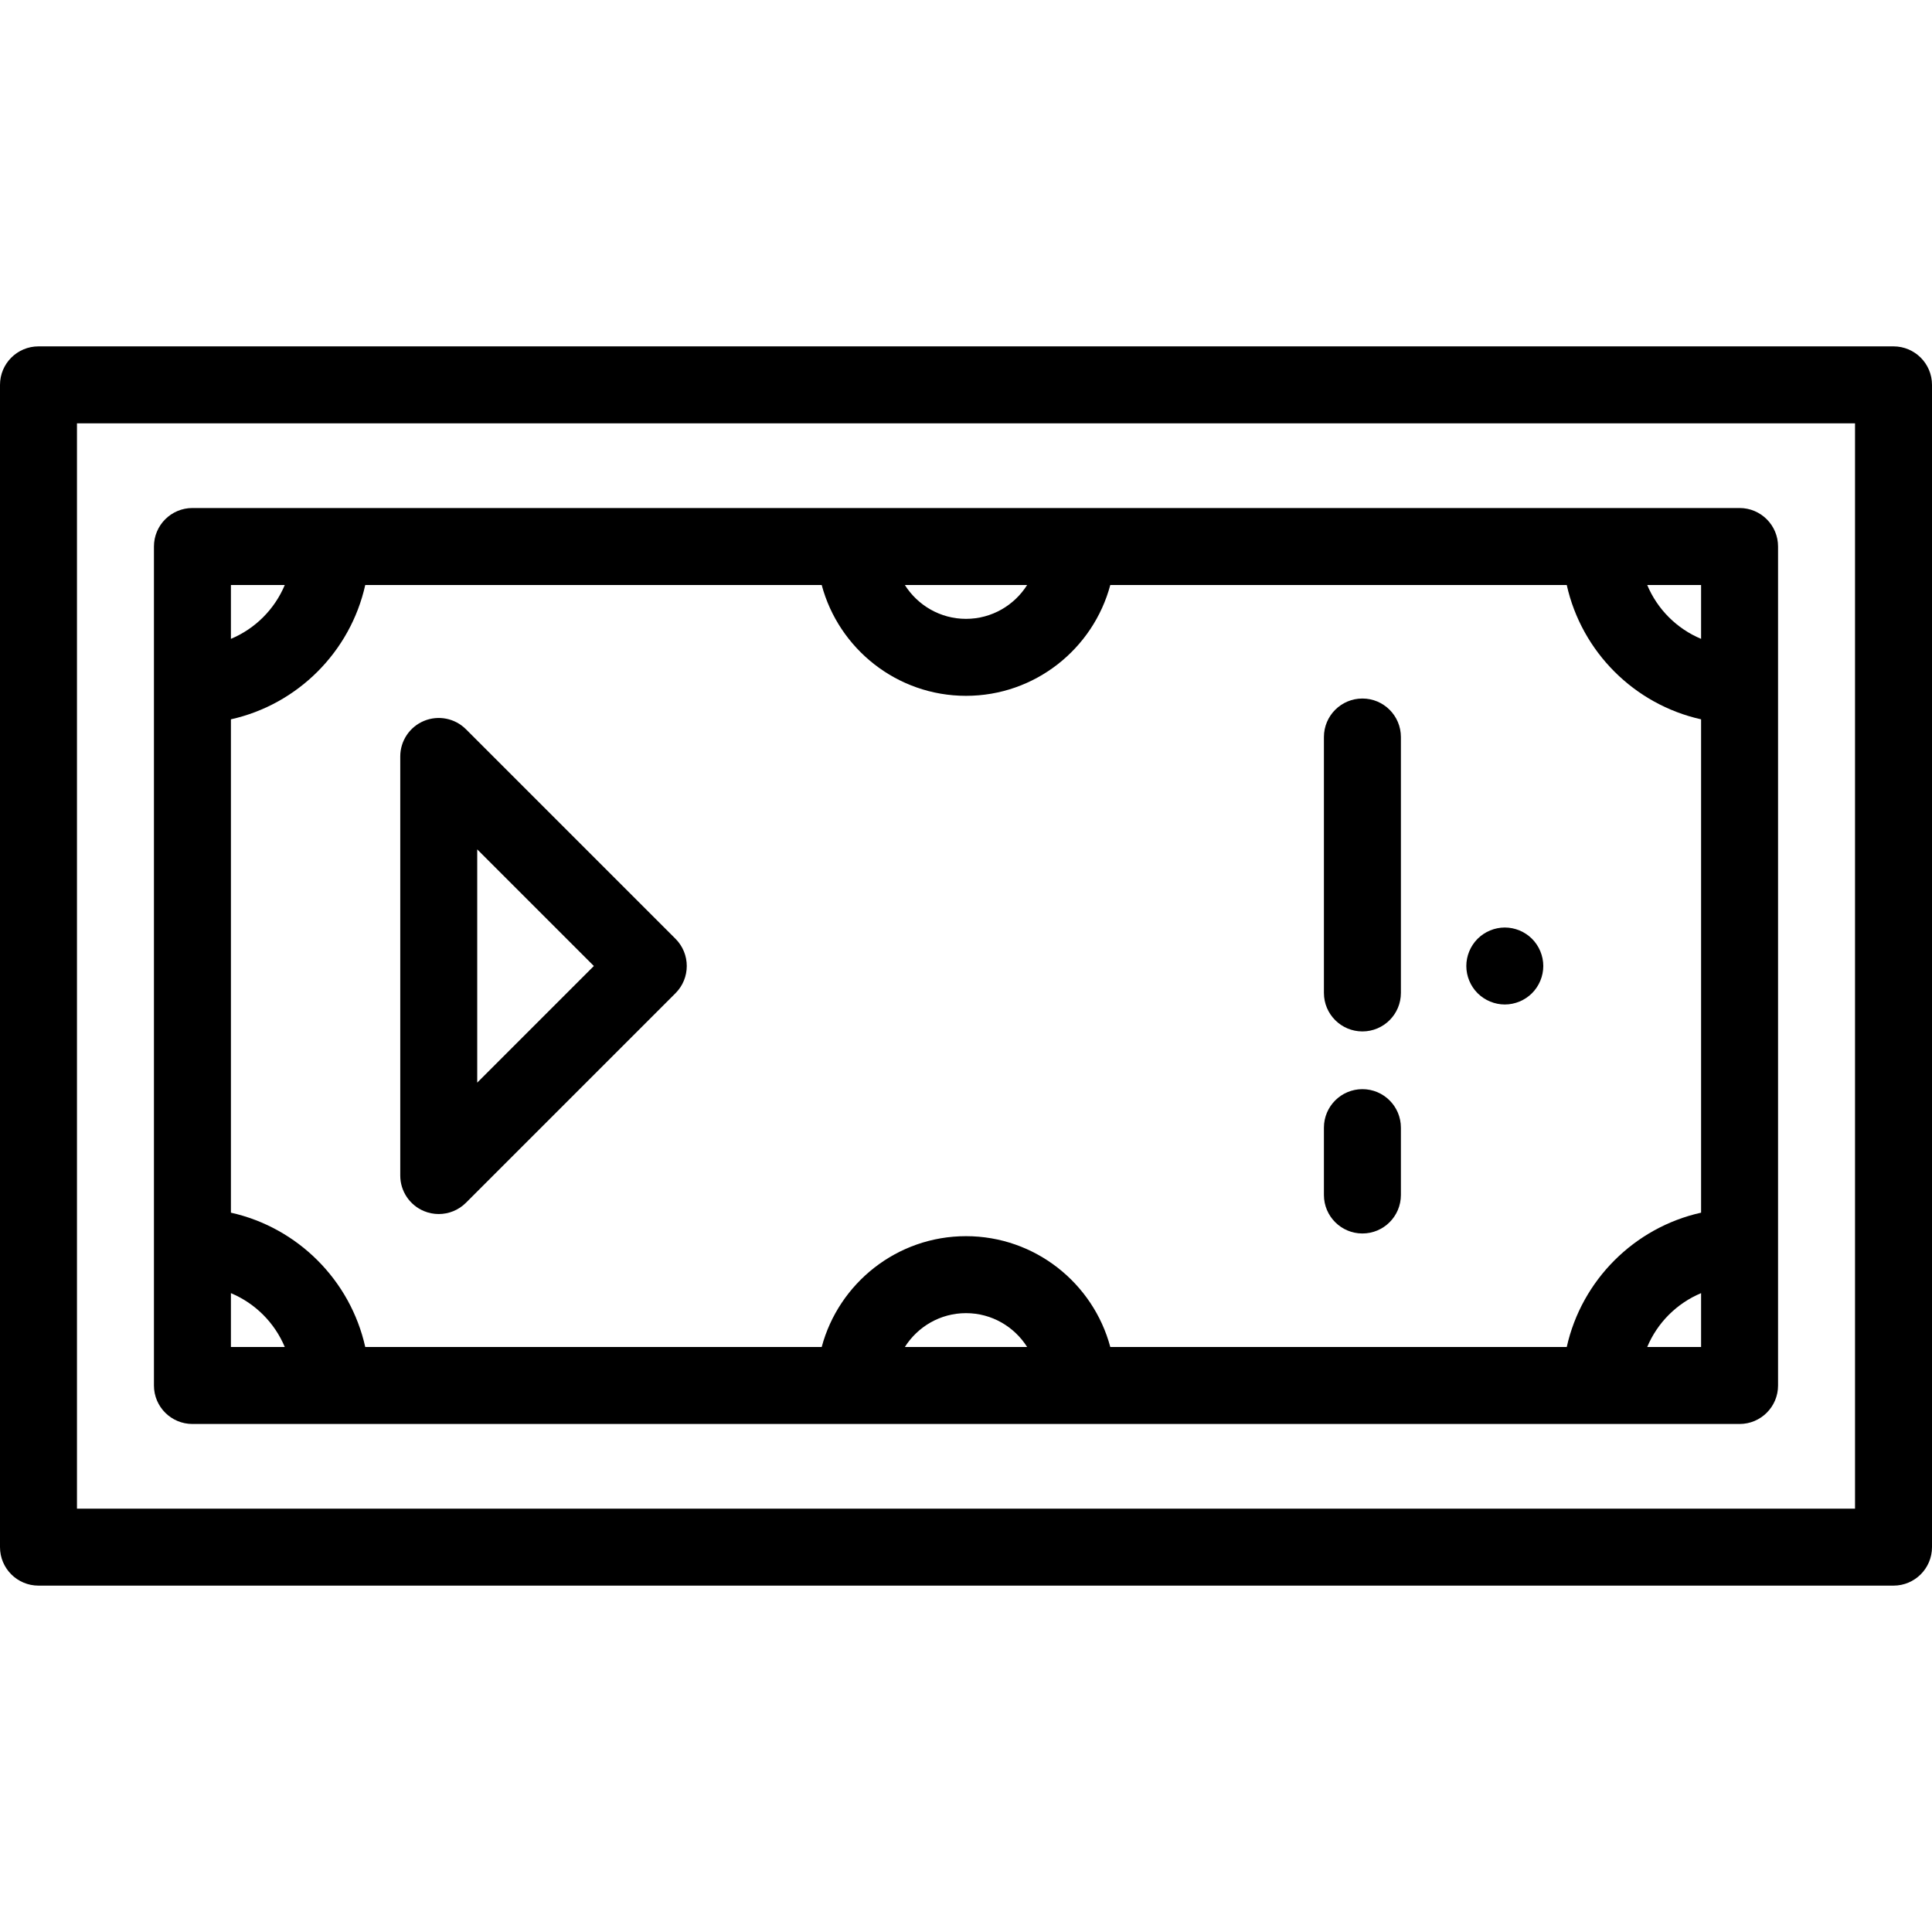
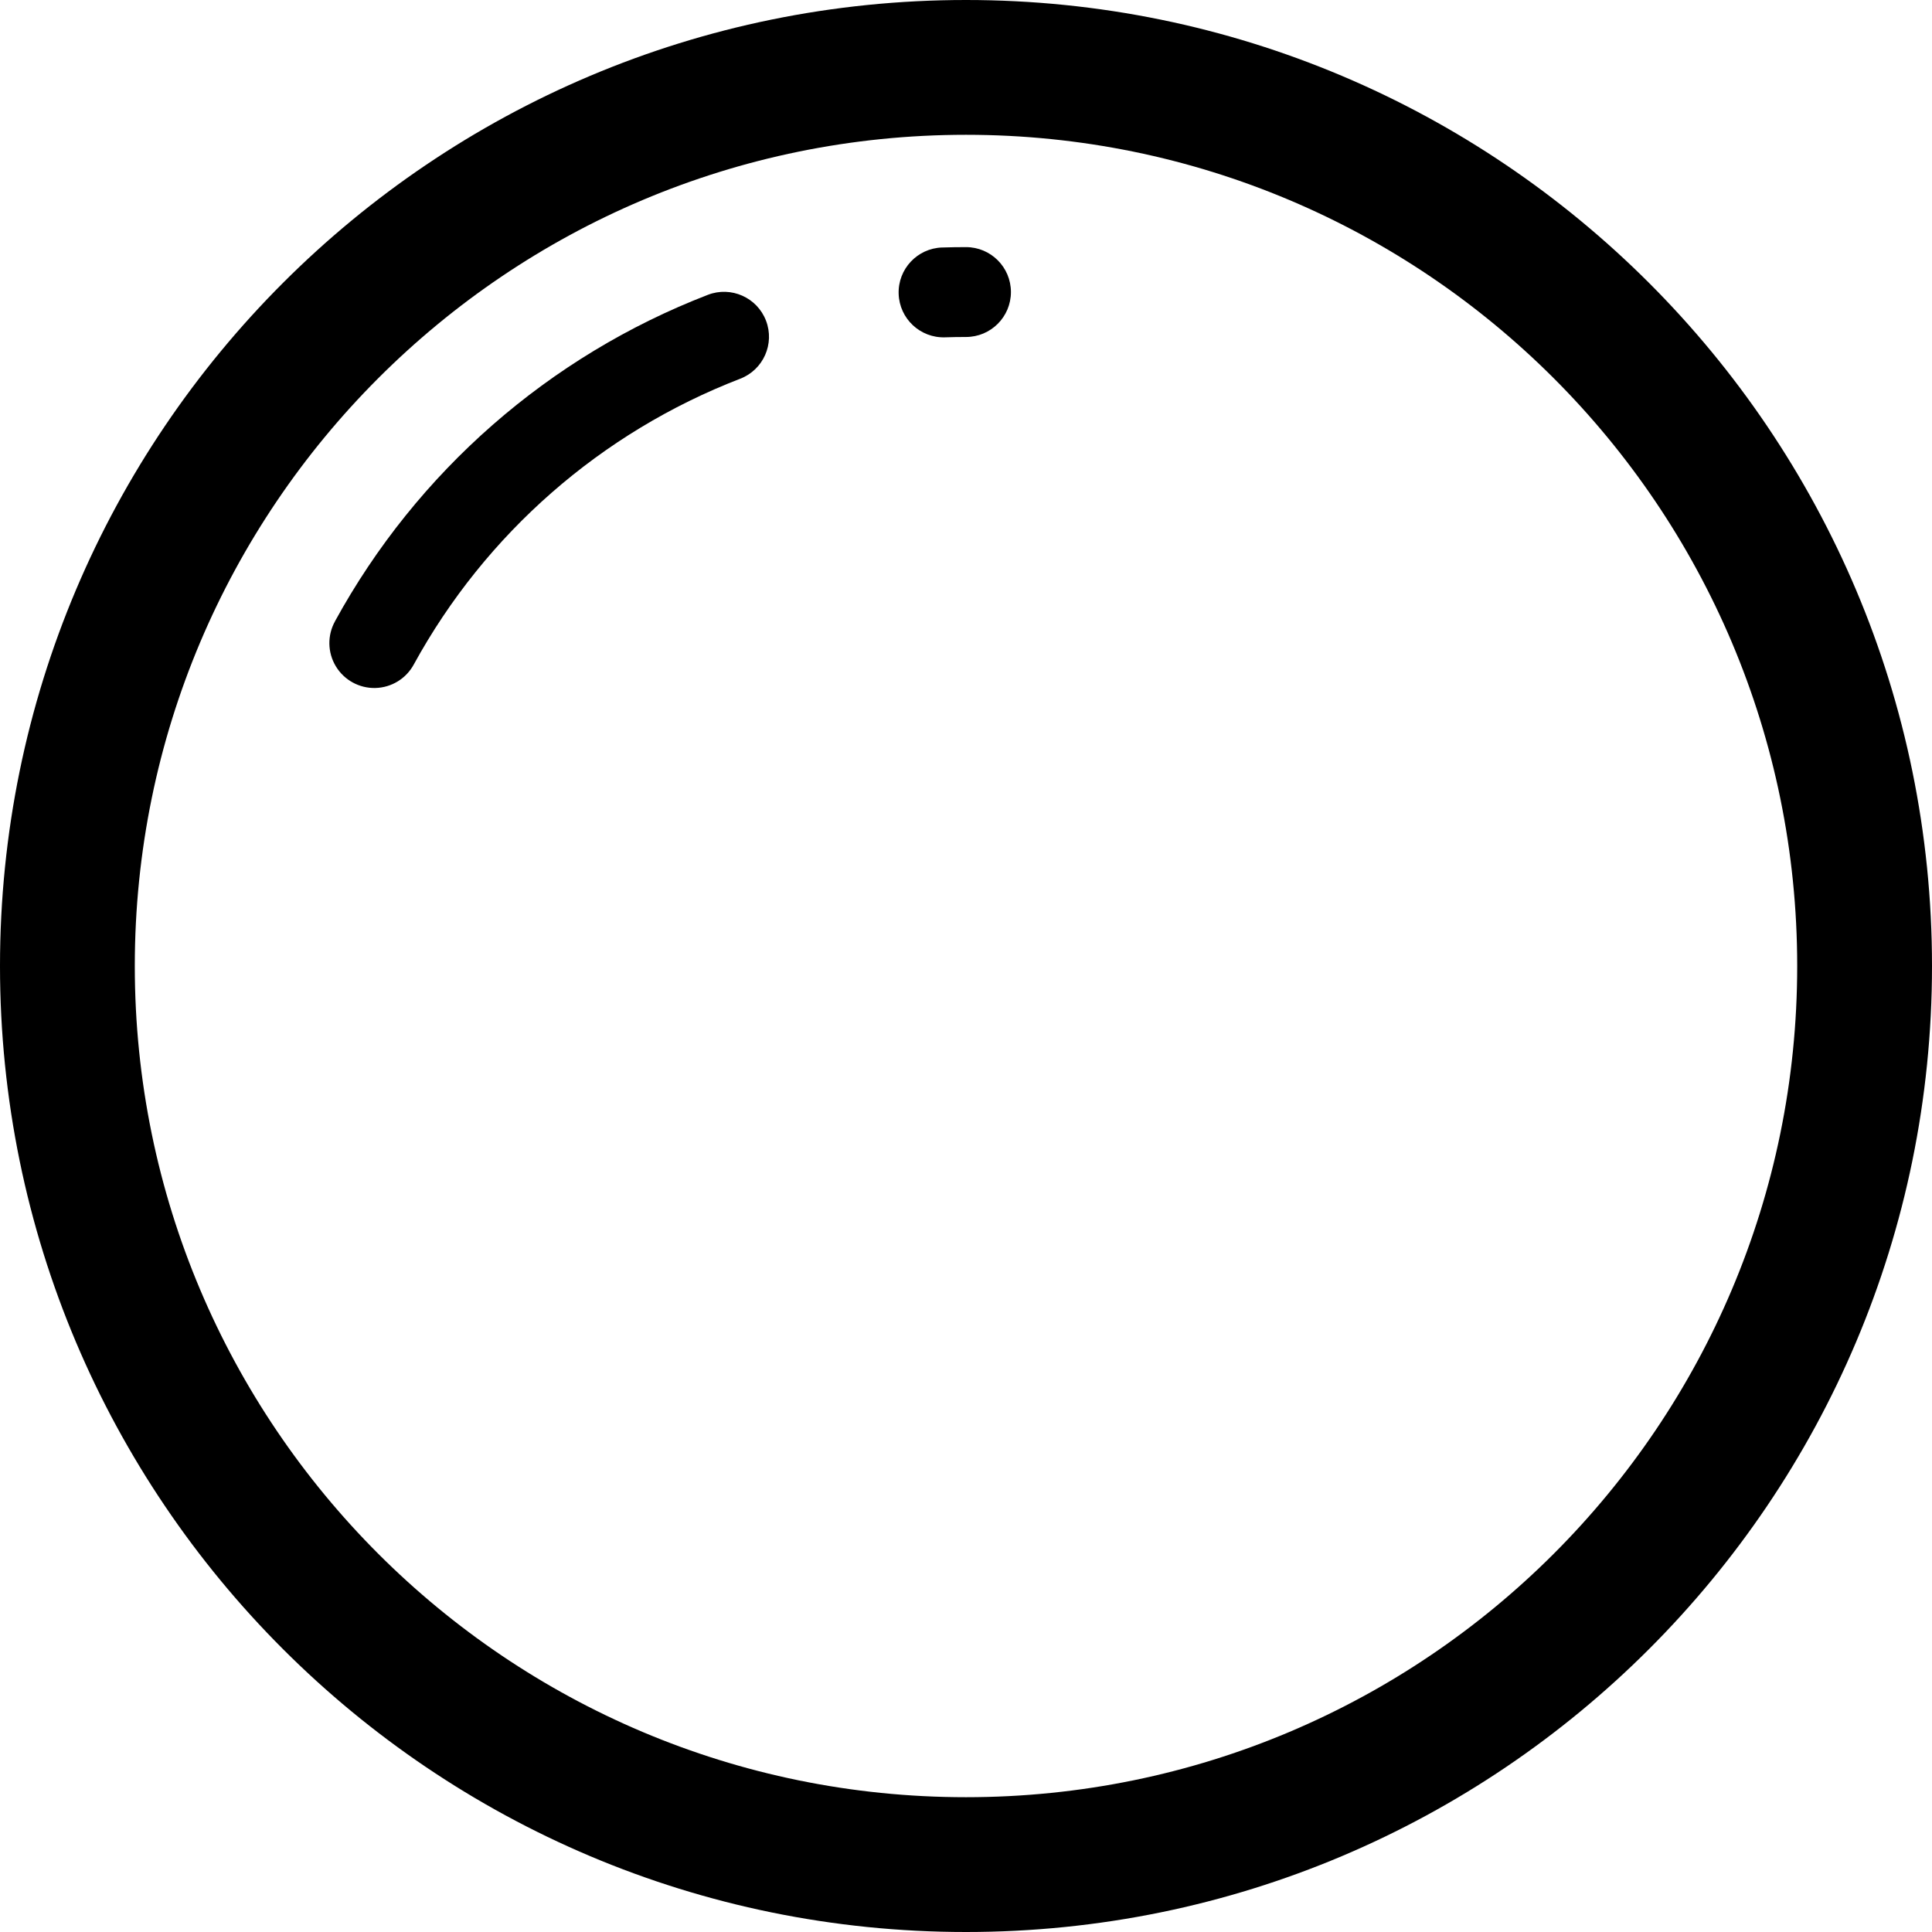
- <svg xmlns="http://www.w3.org/2000/svg" version="1.1" id="Layer_1" x="0px" y="0px" viewBox="0 0 502 502" style="enable-background:new 0 0 502 502;" xml:space="preserve">
-   <g>
-     <g>
-       <g>
-         <path d="M492,90H10c-5.523,0-10,4.478-10,10v302c0,5.522,4.477,10,10,10h482c5.522,0,10-4.478,10-10V100     C502,94.478,497.522,90,492,90z M482,392H20V110h462V392z" />
-         <path d="M50,370h36h136.2h57.6H416h36c5.522,0,10-4.478,10-10v-36V178v-36c0-5.522-4.478-10-10-10h-36H279.8h-57.6H86H50     c-5.523,0-10,4.478-10,10v36v146v36C40,365.522,44.477,370,50,370z M235.109,350c3.333-5.277,9.202-8.8,15.891-8.8     s12.558,3.523,15.891,8.8H235.109z M442,350h-13.997c2.638-6.307,7.691-11.36,13.997-13.997V350z M442,152v13.997     c-6.307-2.638-11.36-7.691-13.997-13.997H442z M266.891,152c-3.333,5.277-9.202,8.8-15.891,8.8s-12.558-3.523-15.891-8.8H266.891     z M60,152h13.997c-2.638,6.307-7.691,11.359-13.997,13.997V152z M60,186.905c17.351-3.861,31.043-17.554,34.905-34.905h118.601     c4.422,16.563,19.556,28.8,37.494,28.8c17.937,0,33.071-12.236,37.493-28.8h118.602c3.861,17.351,17.555,31.044,34.905,34.905     v128.189c-17.351,3.861-31.044,17.555-34.905,34.905H288.493c-4.422-16.563-19.556-28.8-37.493-28.8     c-17.938,0-33.072,12.236-37.494,28.8H94.905c-3.862-17.35-17.554-31.043-34.905-34.904V186.905z M60,336.003     c6.307,2.638,11.36,7.691,13.997,13.997H60V336.003z" />
-         <path d="M110.173,314.687c1.237,0.512,2.536,0.761,3.824,0.761c2.603,0,5.161-1.016,7.074-2.929l54.447-54.447     c3.905-3.905,3.905-10.237,0-14.143l-54.447-54.447c-2.86-2.859-7.162-3.715-10.898-2.168c-3.737,1.548-6.173,5.194-6.173,9.239     v108.895C104,309.492,106.437,313.139,110.173,314.687z M124,220.695L154.305,251L124,281.305V220.695z" />
-         <path d="M354,320.5c5.522,0,10-4.478,10-10V293c0-5.522-4.478-10-10-10c-5.522,0-10,4.478-10,10v17.5     C344,316.022,348.478,320.5,354,320.5z" />
-         <path d="M354,268c5.522,0,10-4.478,10-10v-66.5c0-5.522-4.478-10-10-10c-5.522,0-10,4.478-10,10V258     C344,263.522,348.478,268,354,268z" />
-         <path d="M391,261c2.63,0,5.21-1.07,7.069-2.931C399.93,256.21,401,253.63,401,251s-1.07-5.21-2.931-7.07     C396.21,242.07,393.63,241,391,241s-5.21,1.069-7.07,2.93c-1.86,1.861-2.93,4.44-2.93,7.07s1.069,5.21,2.93,7.069     C385.79,259.93,388.37,261,391,261z" />
-       </g>
-     </g>
+ <svg xmlns="http://www.w3.org/2000/svg" viewBox="0 0 100 100" id="snooker-icon">
+   <g fill-rule="evenodd">
+     <path d="M100 50c0-27.614-22.386-50-50-50S0 22.386 0 50s22.386 50 50 50 50-22.386 50-50ZM6.977 50C6.977 26.238 26.238 6.977 50 6.977c23.762 0 43.023 19.261 43.023 43.023 0 23.762-19.261 43.023-43.023 43.023C26.238 93.023 6.977 73.762 6.977 50Z" />
+     <path d="M48.763 12.81a2.326 2.326 0 1 0 .152 4.65c.36-.012.721-.018 1.085-.018a2.325 2.325 0 1 0 0-4.651c-.413 0-.826.007-1.237.02zM17.344 32.151a2.325 2.325 0 1 0 4.078 2.234 32.672 32.672 0 0 1 16.89-14.782 2.326 2.326 0 0 0-1.672-4.343 37.335 37.335 0 0 0-19.298 16.891z" />
  </g>
-   <g>
- </g>
-   <g>
- </g>
-   <g>
- </g>
-   <g>
- </g>
-   <g>
- </g>
-   <g>
- </g>
-   <g>
- </g>
-   <g>
- </g>
-   <g>
- </g>
-   <g>
- </g>
-   <g>
- </g>
-   <g>
- </g>
-   <g>
- </g>
-   <g>
- </g>
-   <g>
- </g>
</svg>
